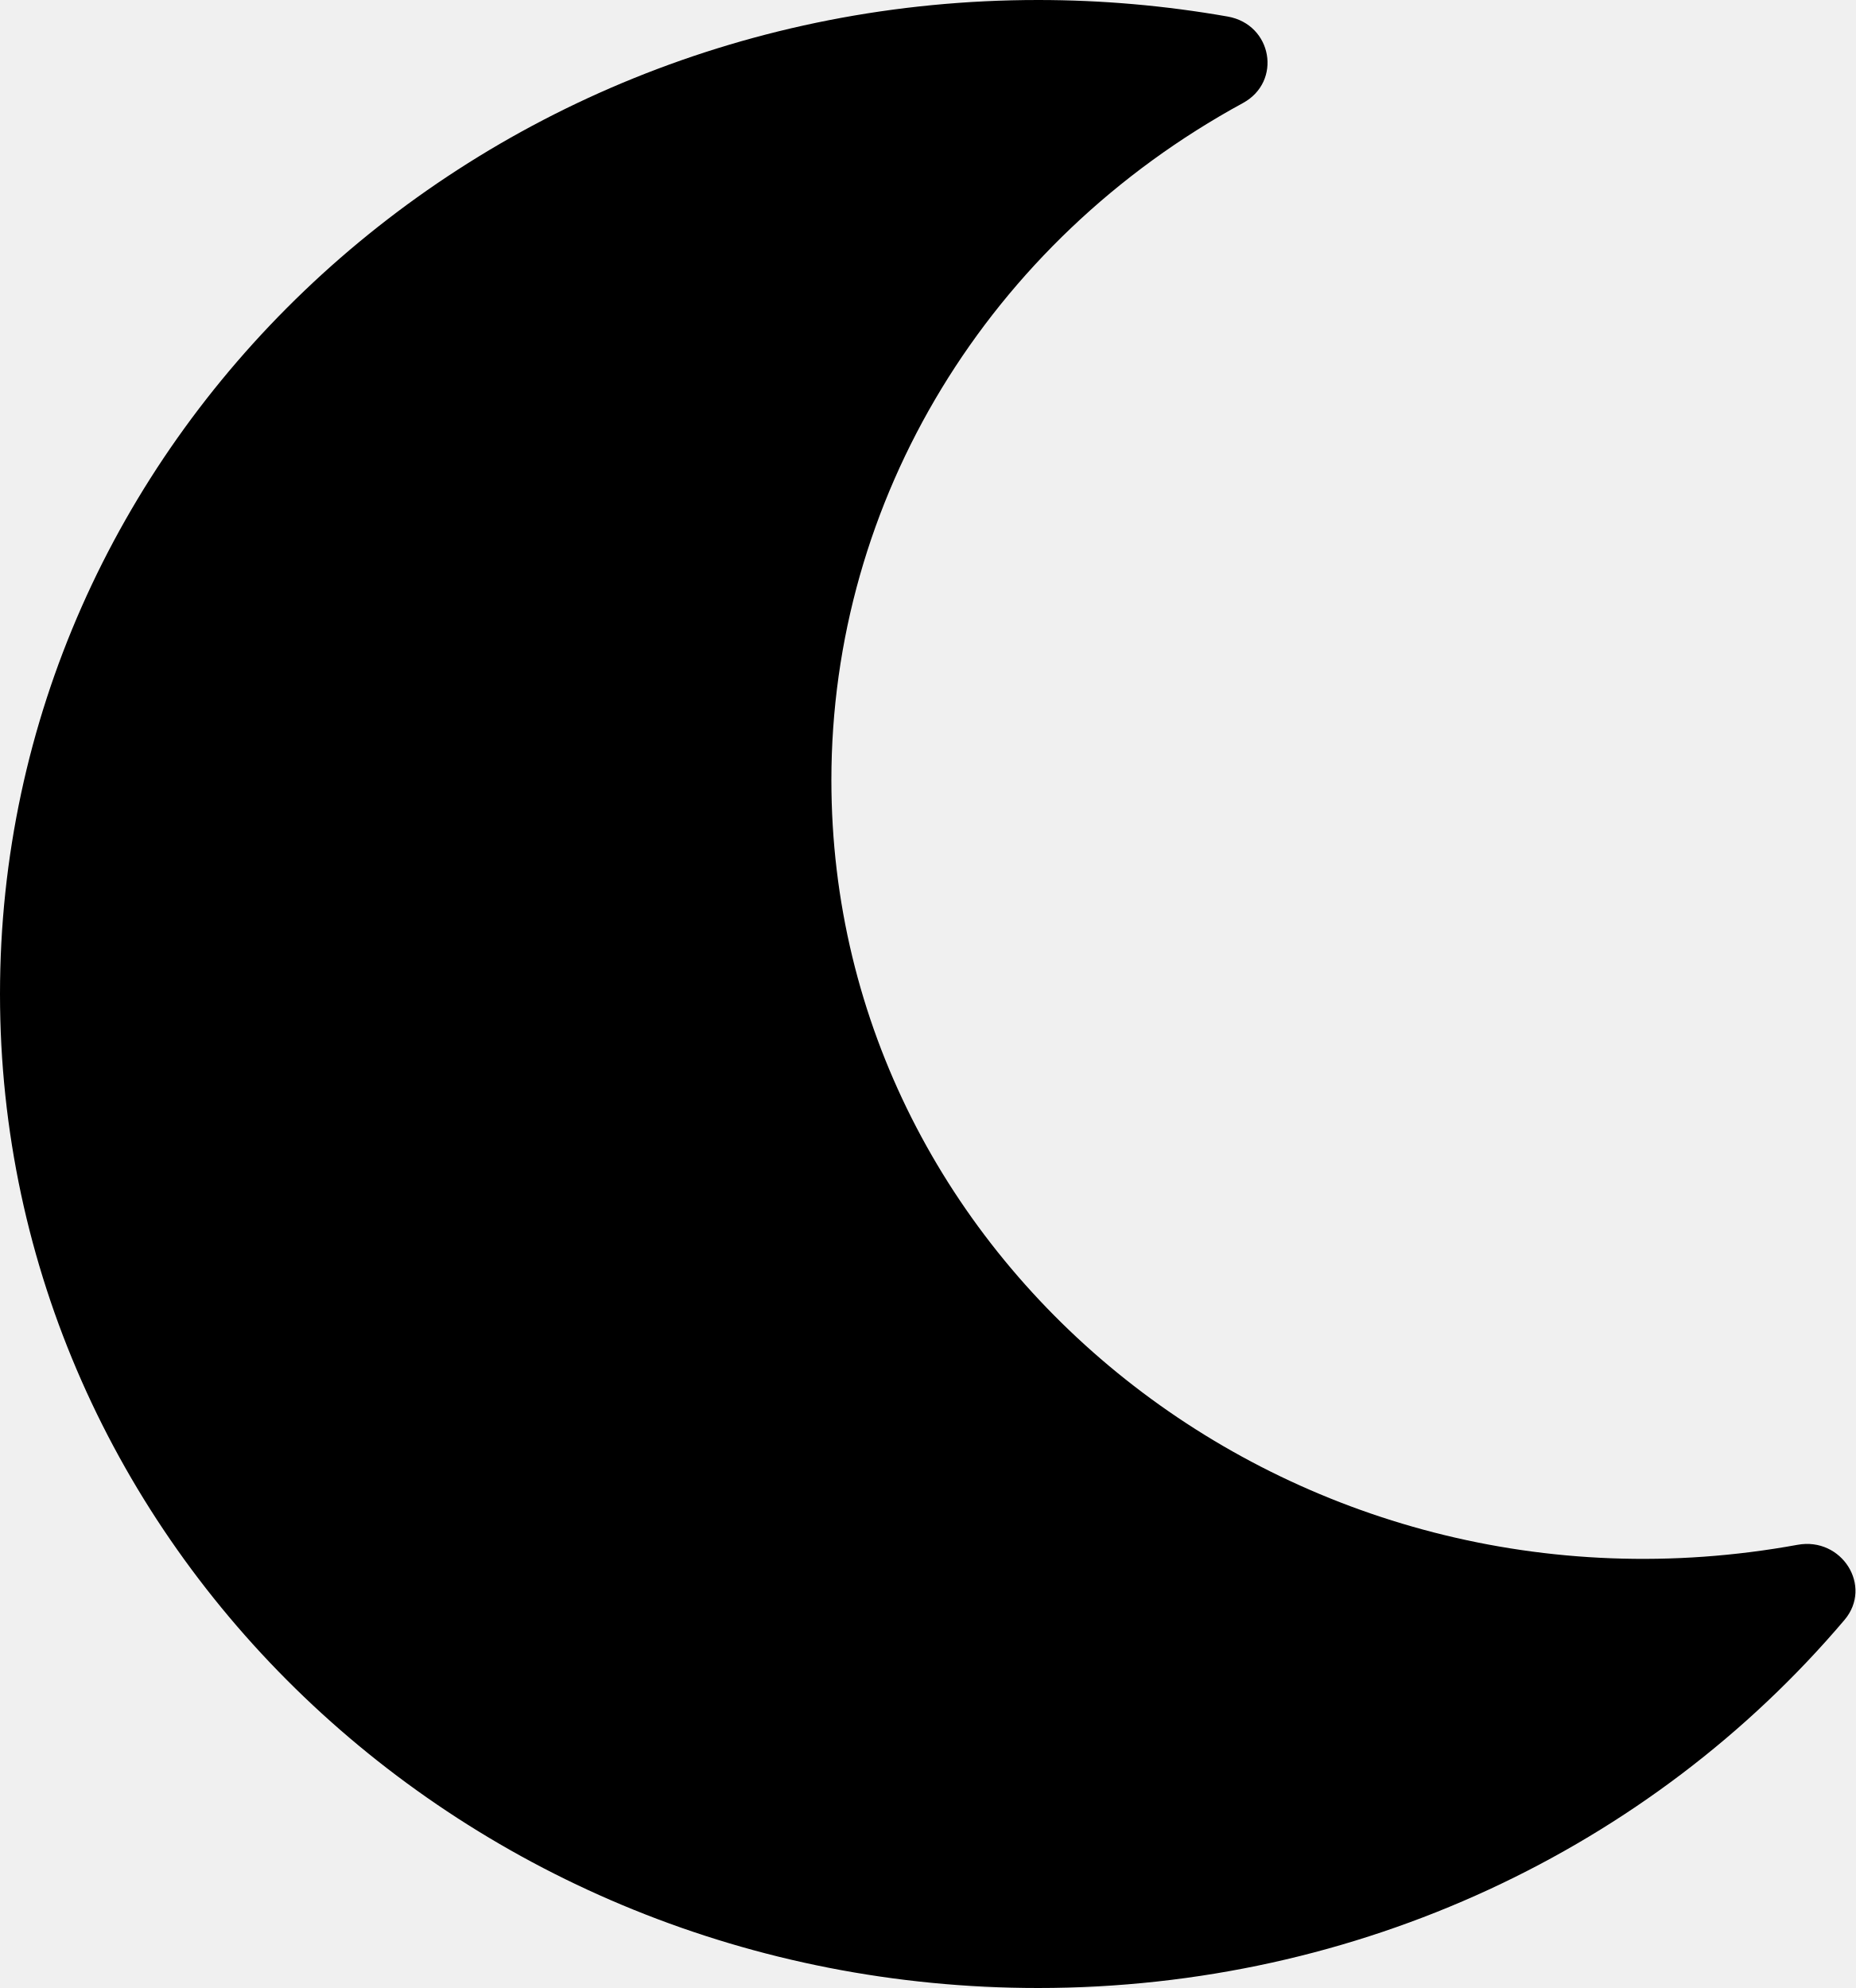
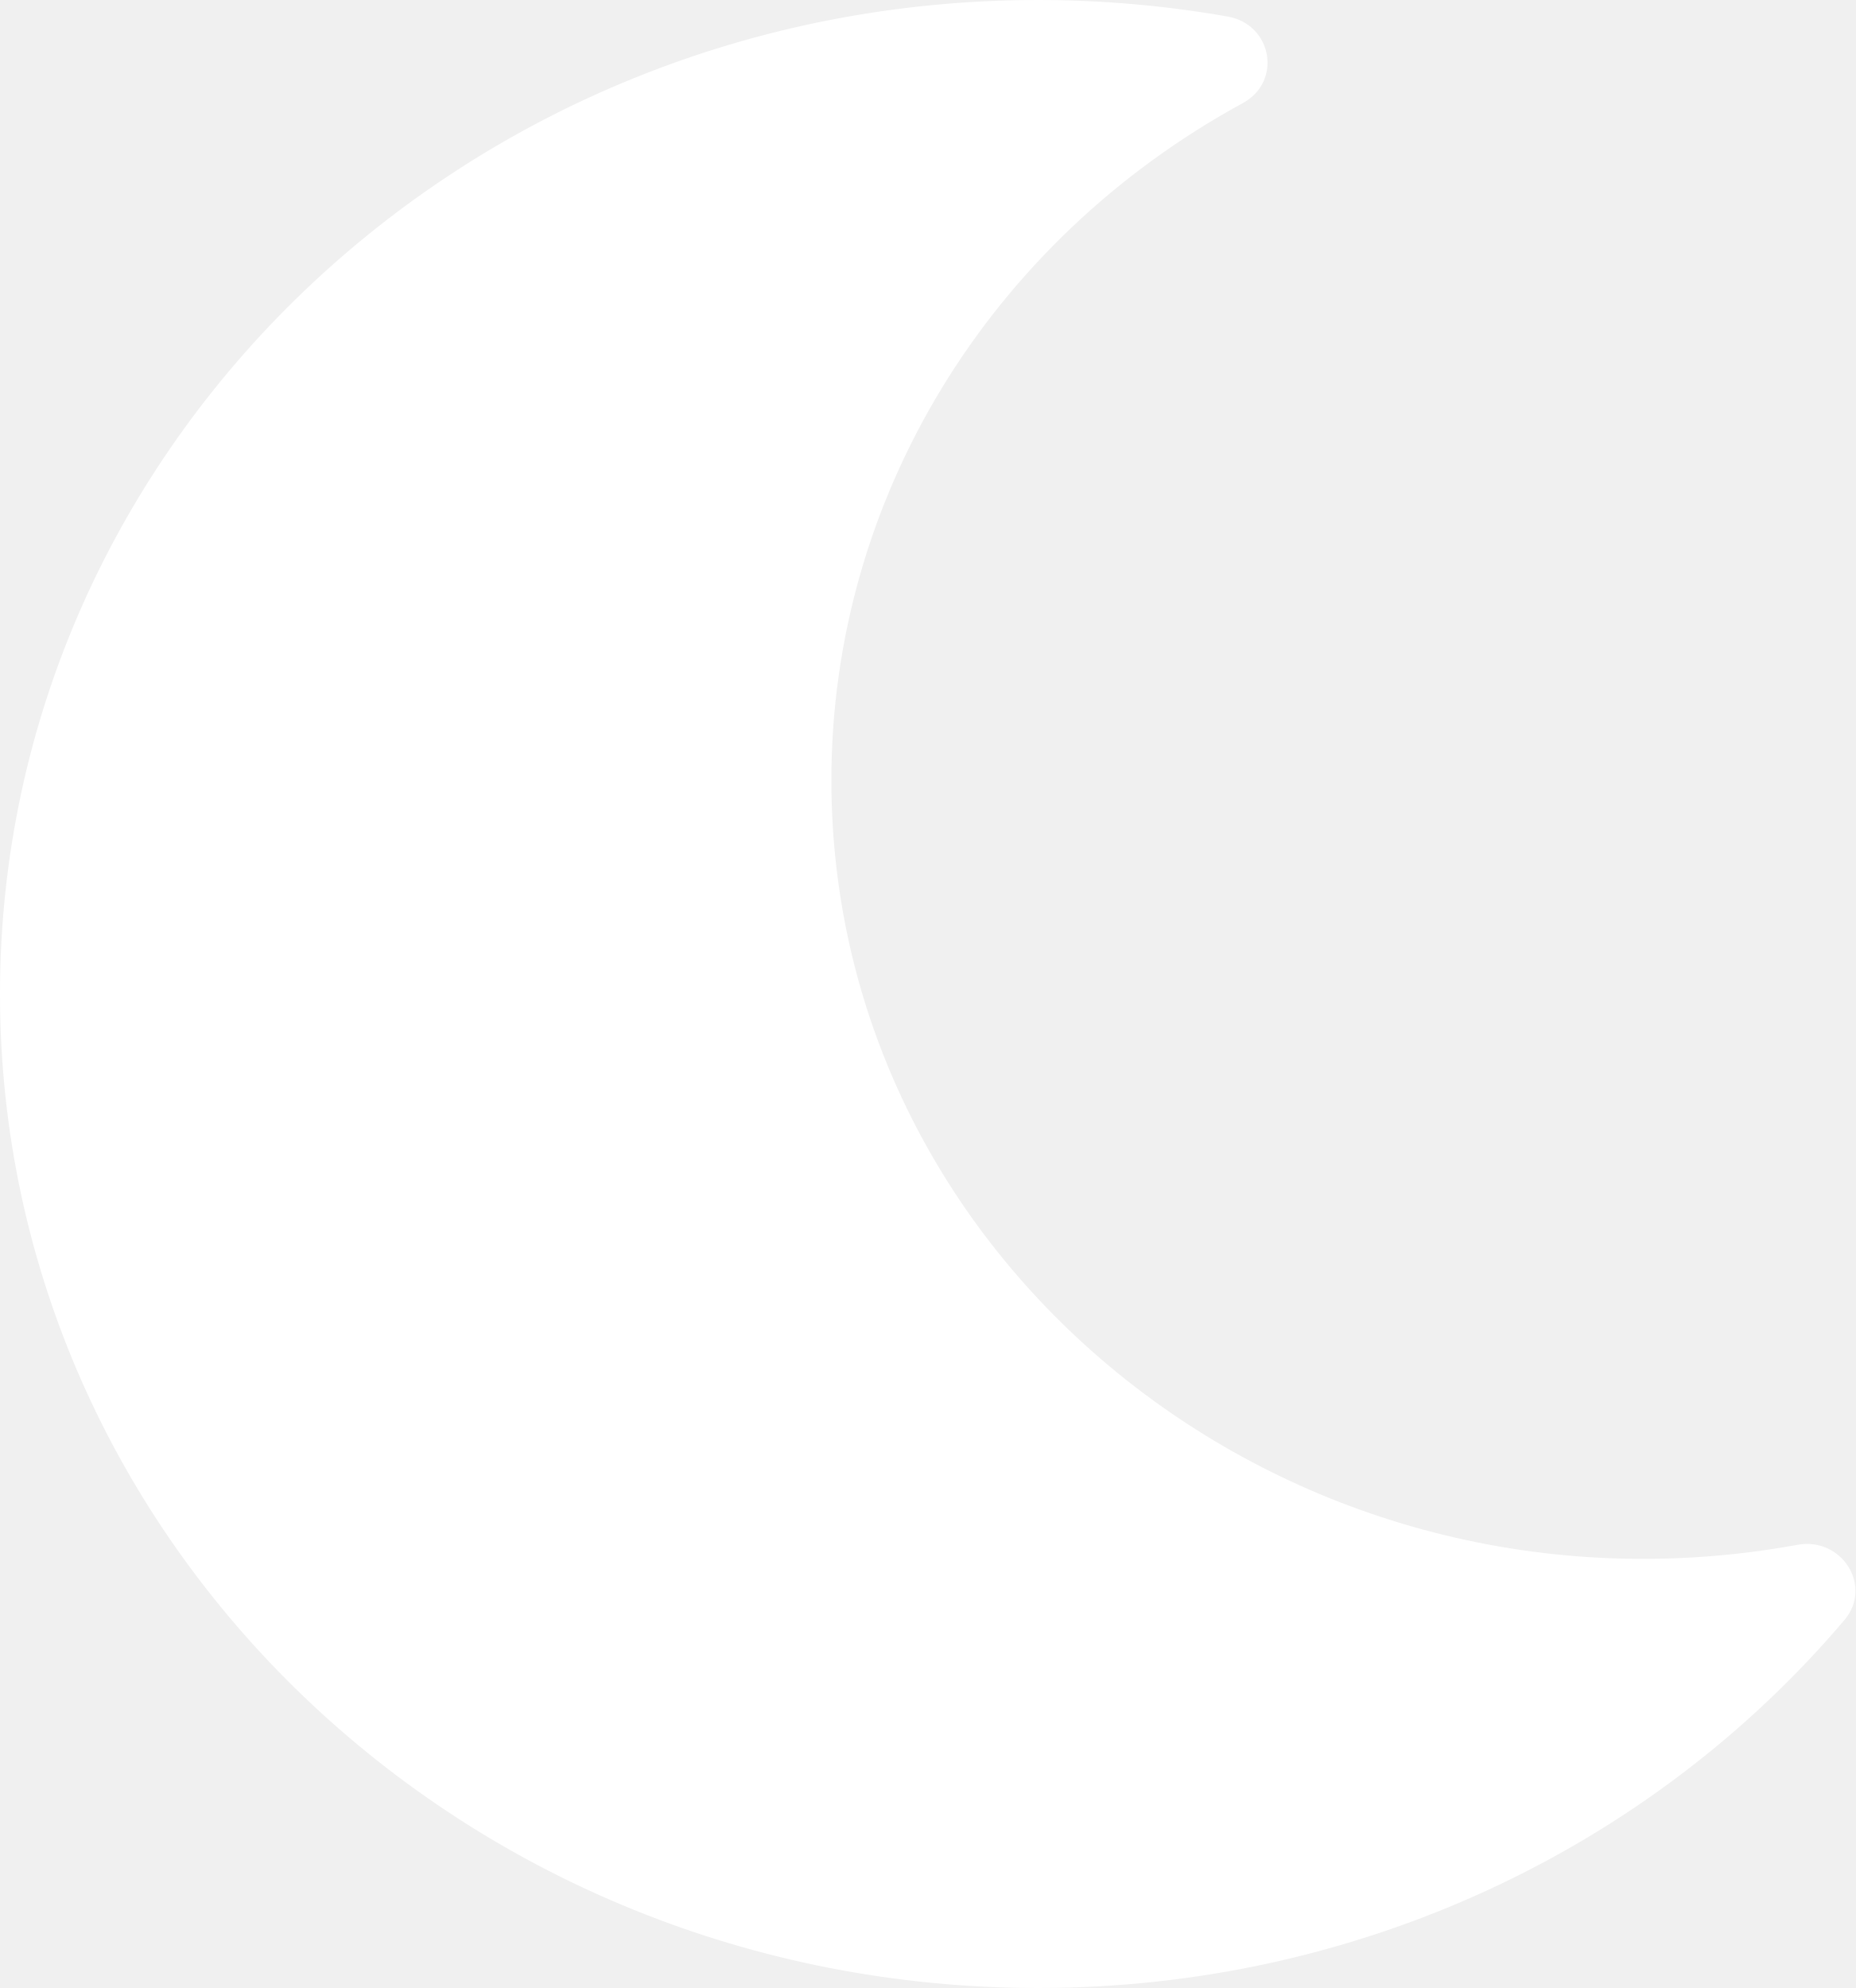
- <svg xmlns="http://www.w3.org/2000/svg" width="14" height="15" viewBox="0 0 14 15" fill="currentColor">
+ <svg xmlns="http://www.w3.org/2000/svg" width="14" height="15" viewBox="0 0 14 15" fill="#fff">
  <path d="M7.833 15C10.248 15 12.455 13.947 13.917 12.223C14.133 11.968 13.897 11.595 13.563 11.656C9.763 12.349 6.273 9.559 6.273 5.886C6.273 3.77 7.456 1.824 9.379 0.777C9.675 0.615 9.6 0.185 9.264 0.125C8.792 0.042 8.313 6.84474e-05 7.833 0C3.509 0 0 3.355 0 7.5C0 11.64 3.504 15 7.833 15Z" />
</svg>
